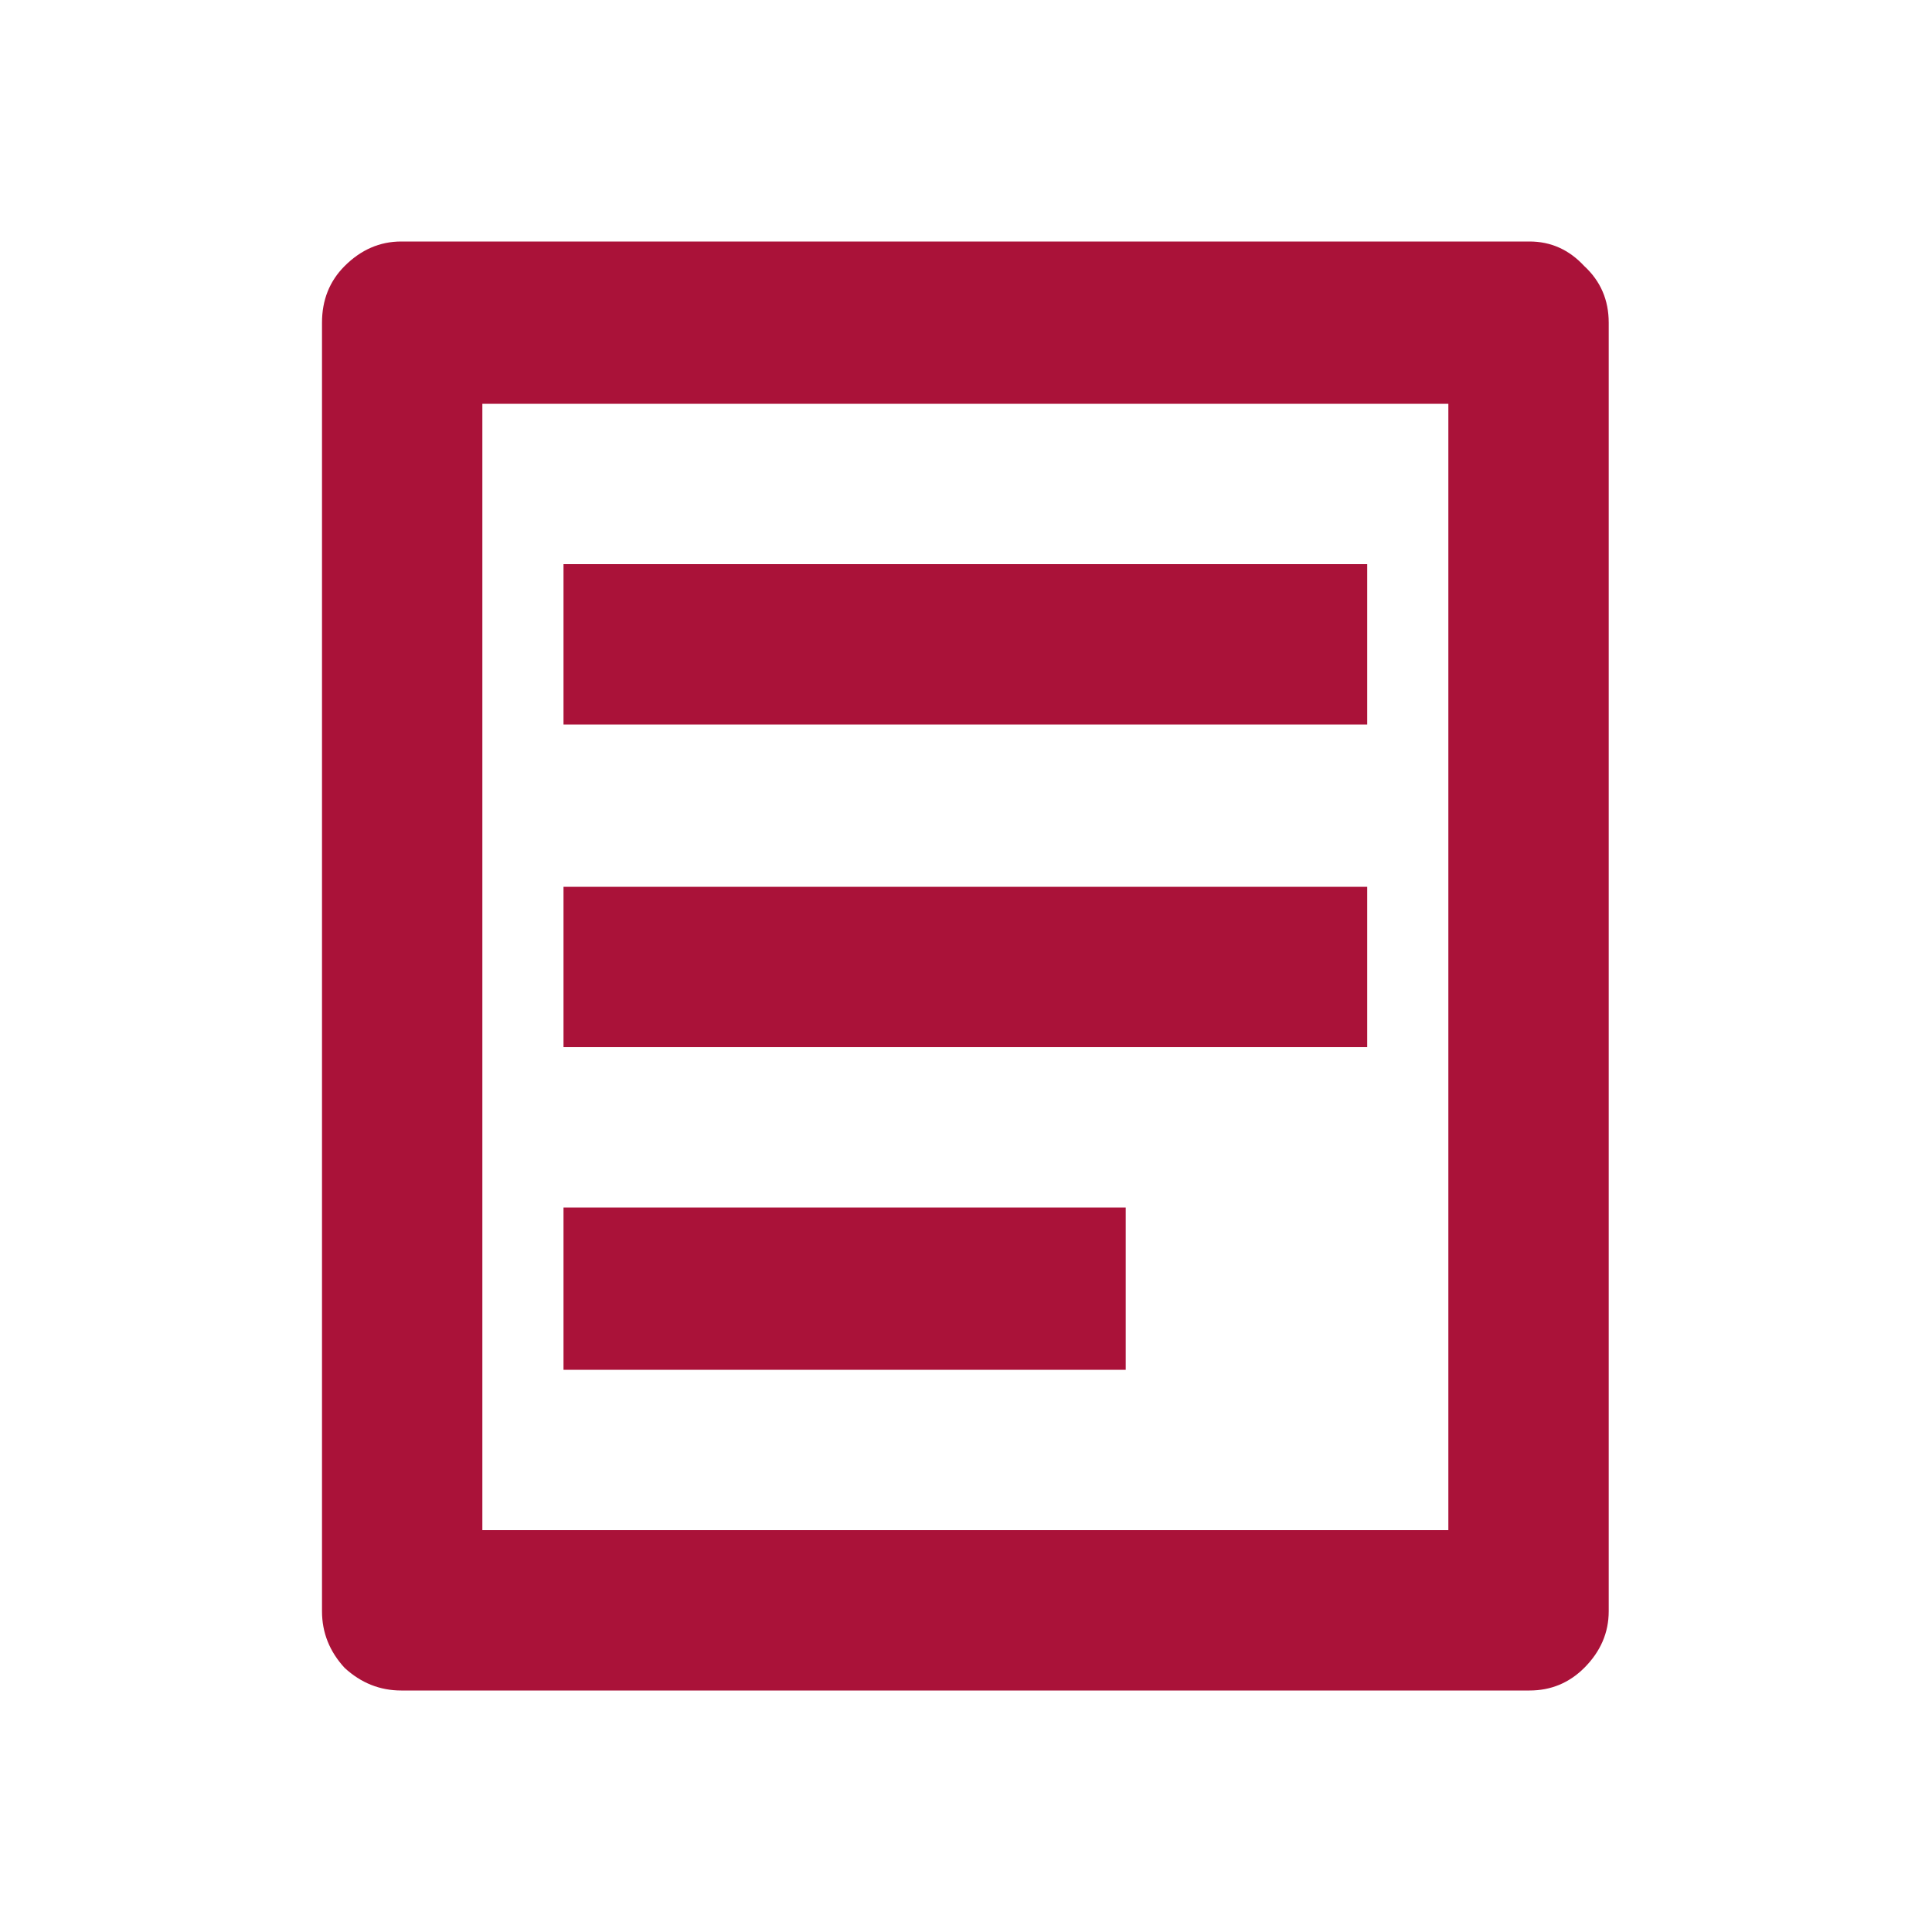
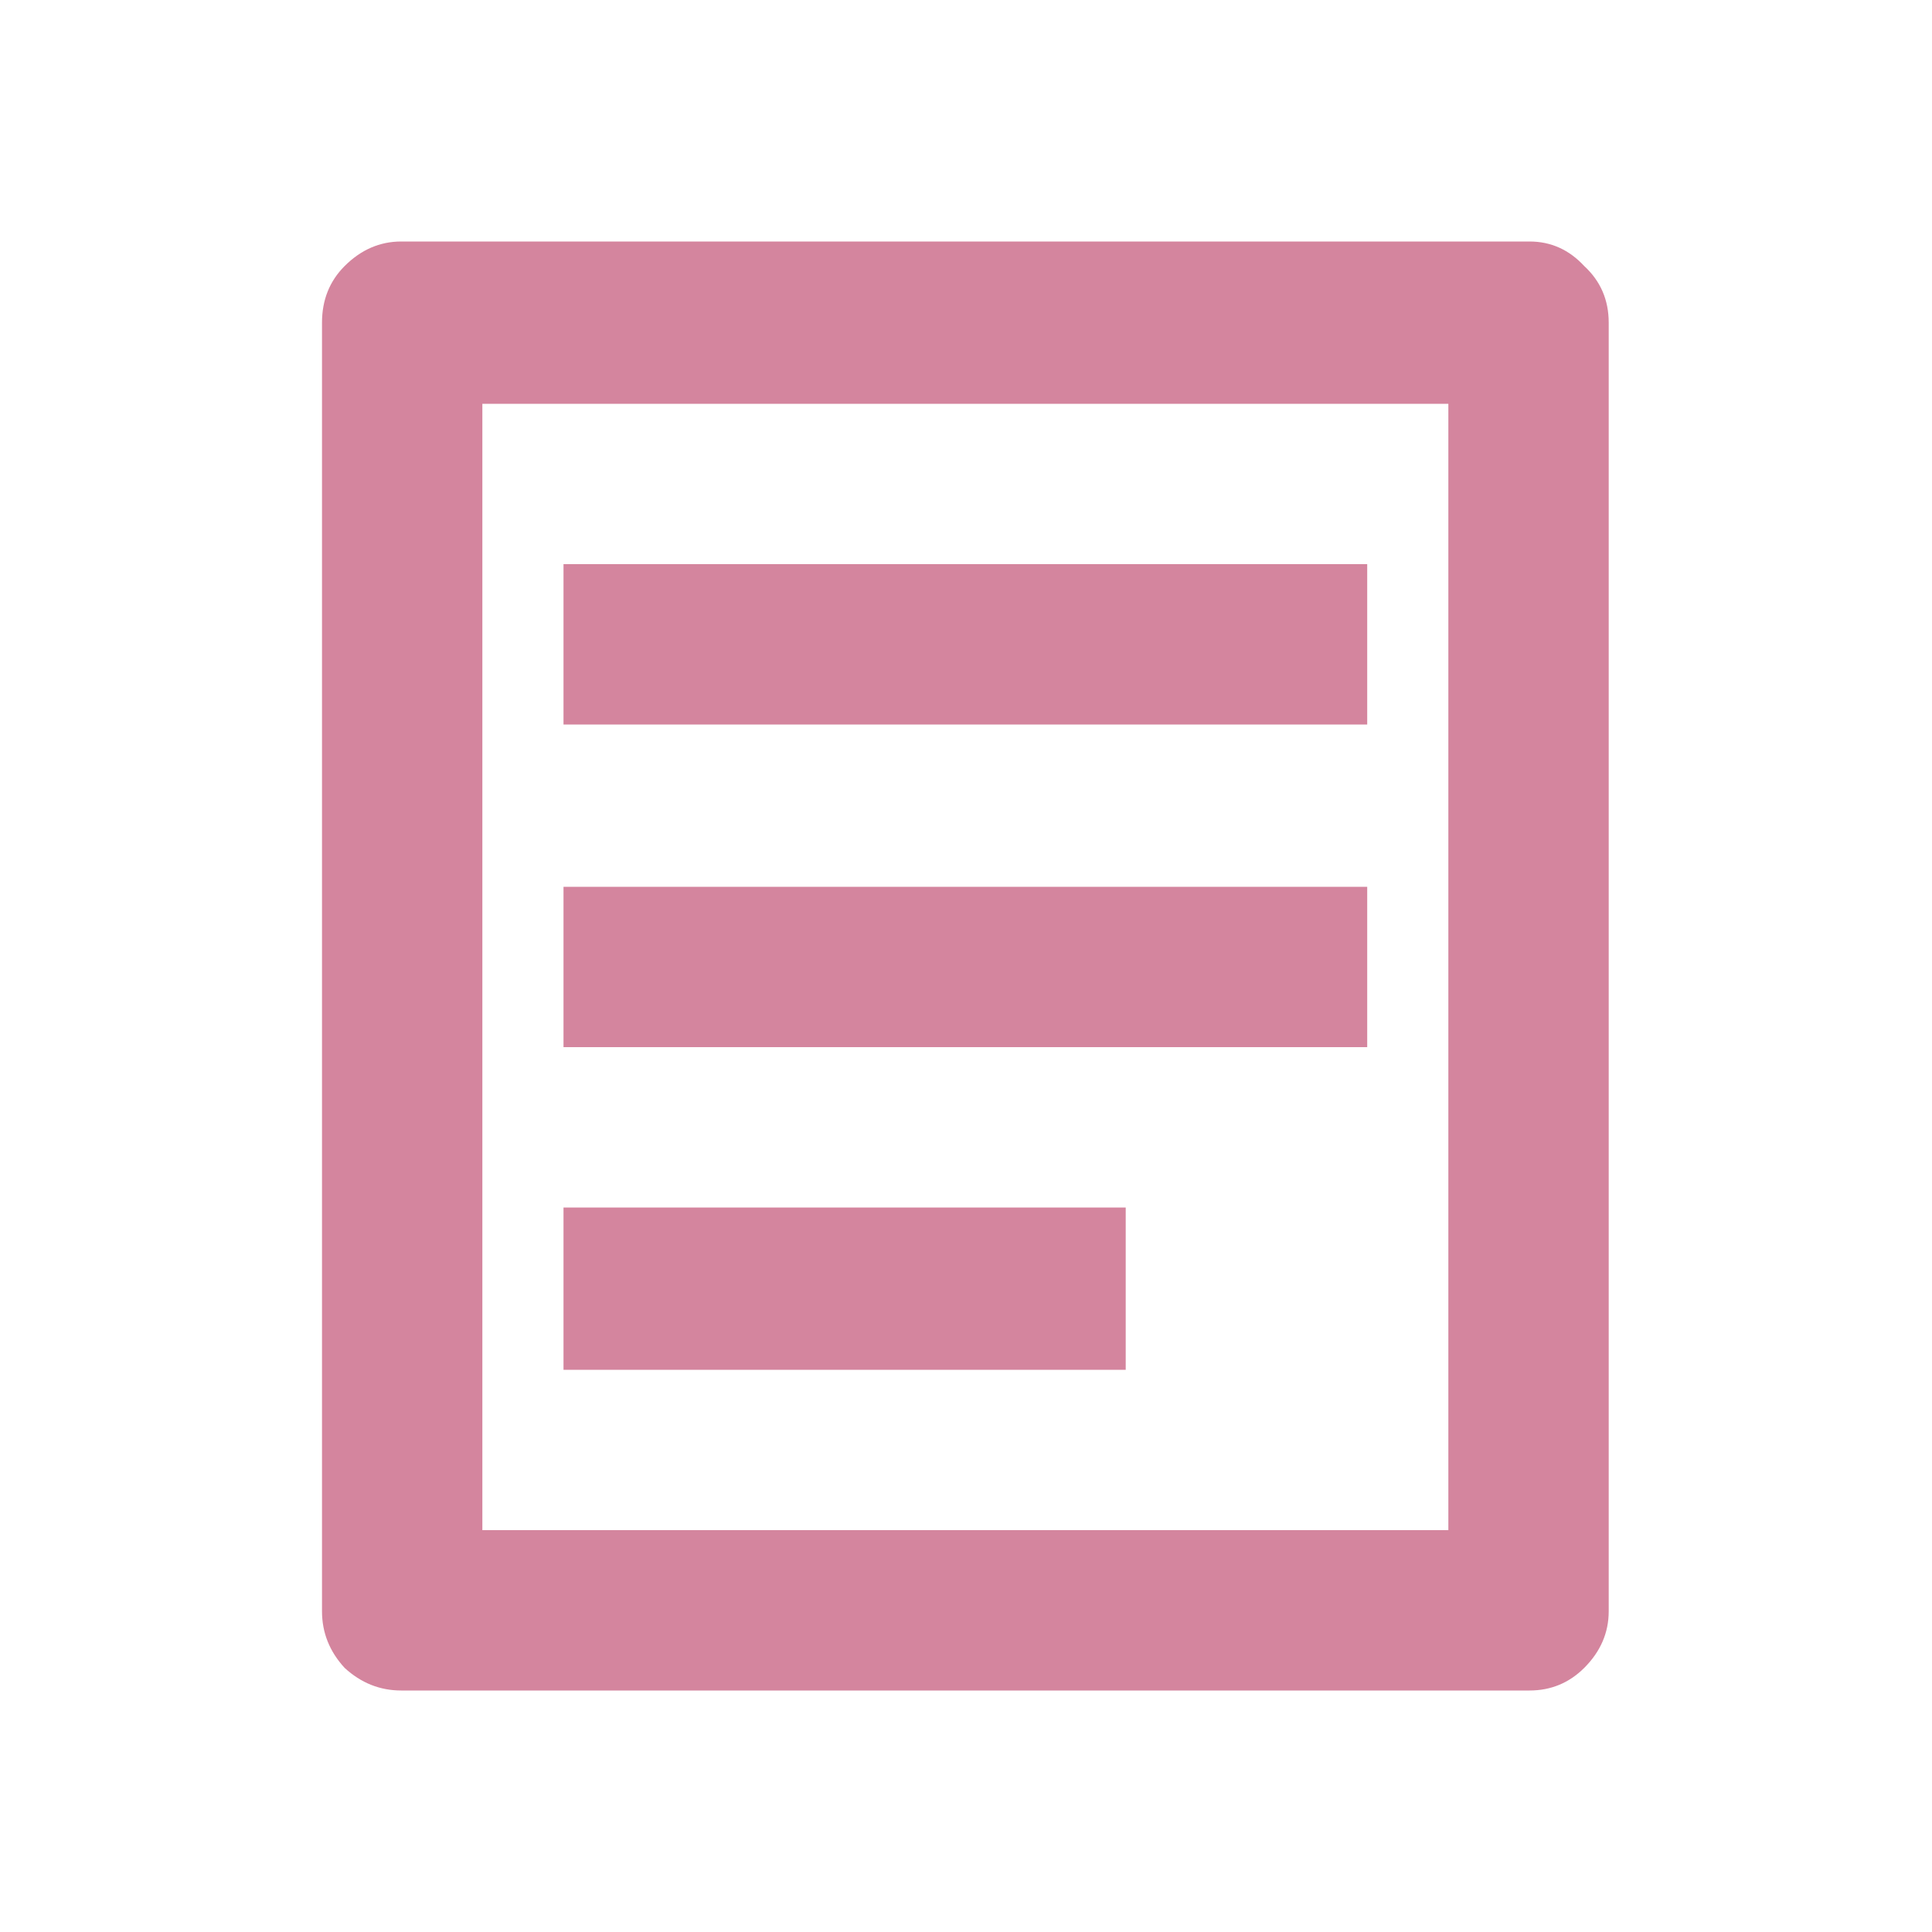
<svg xmlns="http://www.w3.org/2000/svg" width="24" height="24" viewBox="0 0 24 24" fill="none">
-   <path d="M19 3H4.984C4.719 3 4.484 3.102 4.281 3.305C4.094 3.492 4 3.727 4 4.008V20.016C4 20.281 4.094 20.516 4.281 20.719C4.484 20.906 4.719 21 4.984 21H19C19.266 21 19.492 20.906 19.68 20.719C19.883 20.516 19.984 20.281 19.984 20.016V4.008C19.984 3.727 19.883 3.492 19.68 3.305C19.492 3.102 19.266 3 19 3ZM17.992 19.008H5.992V5.016H17.992V19.008ZM7 7.008H16.984V9H7V7.008ZM7 11.016H16.984V13.008H7V11.016ZM7 15H13.984V17.016H7V15Z" fill="#AA1239" />
+   <path d="M19 3H4.984C4.719 3 4.484 3.102 4.281 3.305C4.094 3.492 4 3.727 4 4.008V20.016C4 20.281 4.094 20.516 4.281 20.719C4.484 20.906 4.719 21 4.984 21H19C19.266 21 19.492 20.906 19.68 20.719C19.883 20.516 19.984 20.281 19.984 20.016V4.008C19.984 3.727 19.883 3.492 19.68 3.305C19.492 3.102 19.266 3 19 3ZM17.992 19.008H5.992V5.016H17.992V19.008ZM7 7.008H16.984V9H7V7.008ZM7 11.016H16.984V13.008H7V11.016ZM7 15H13.984V17.016H7V15Z" fill="#D4859E" />
</svg>
